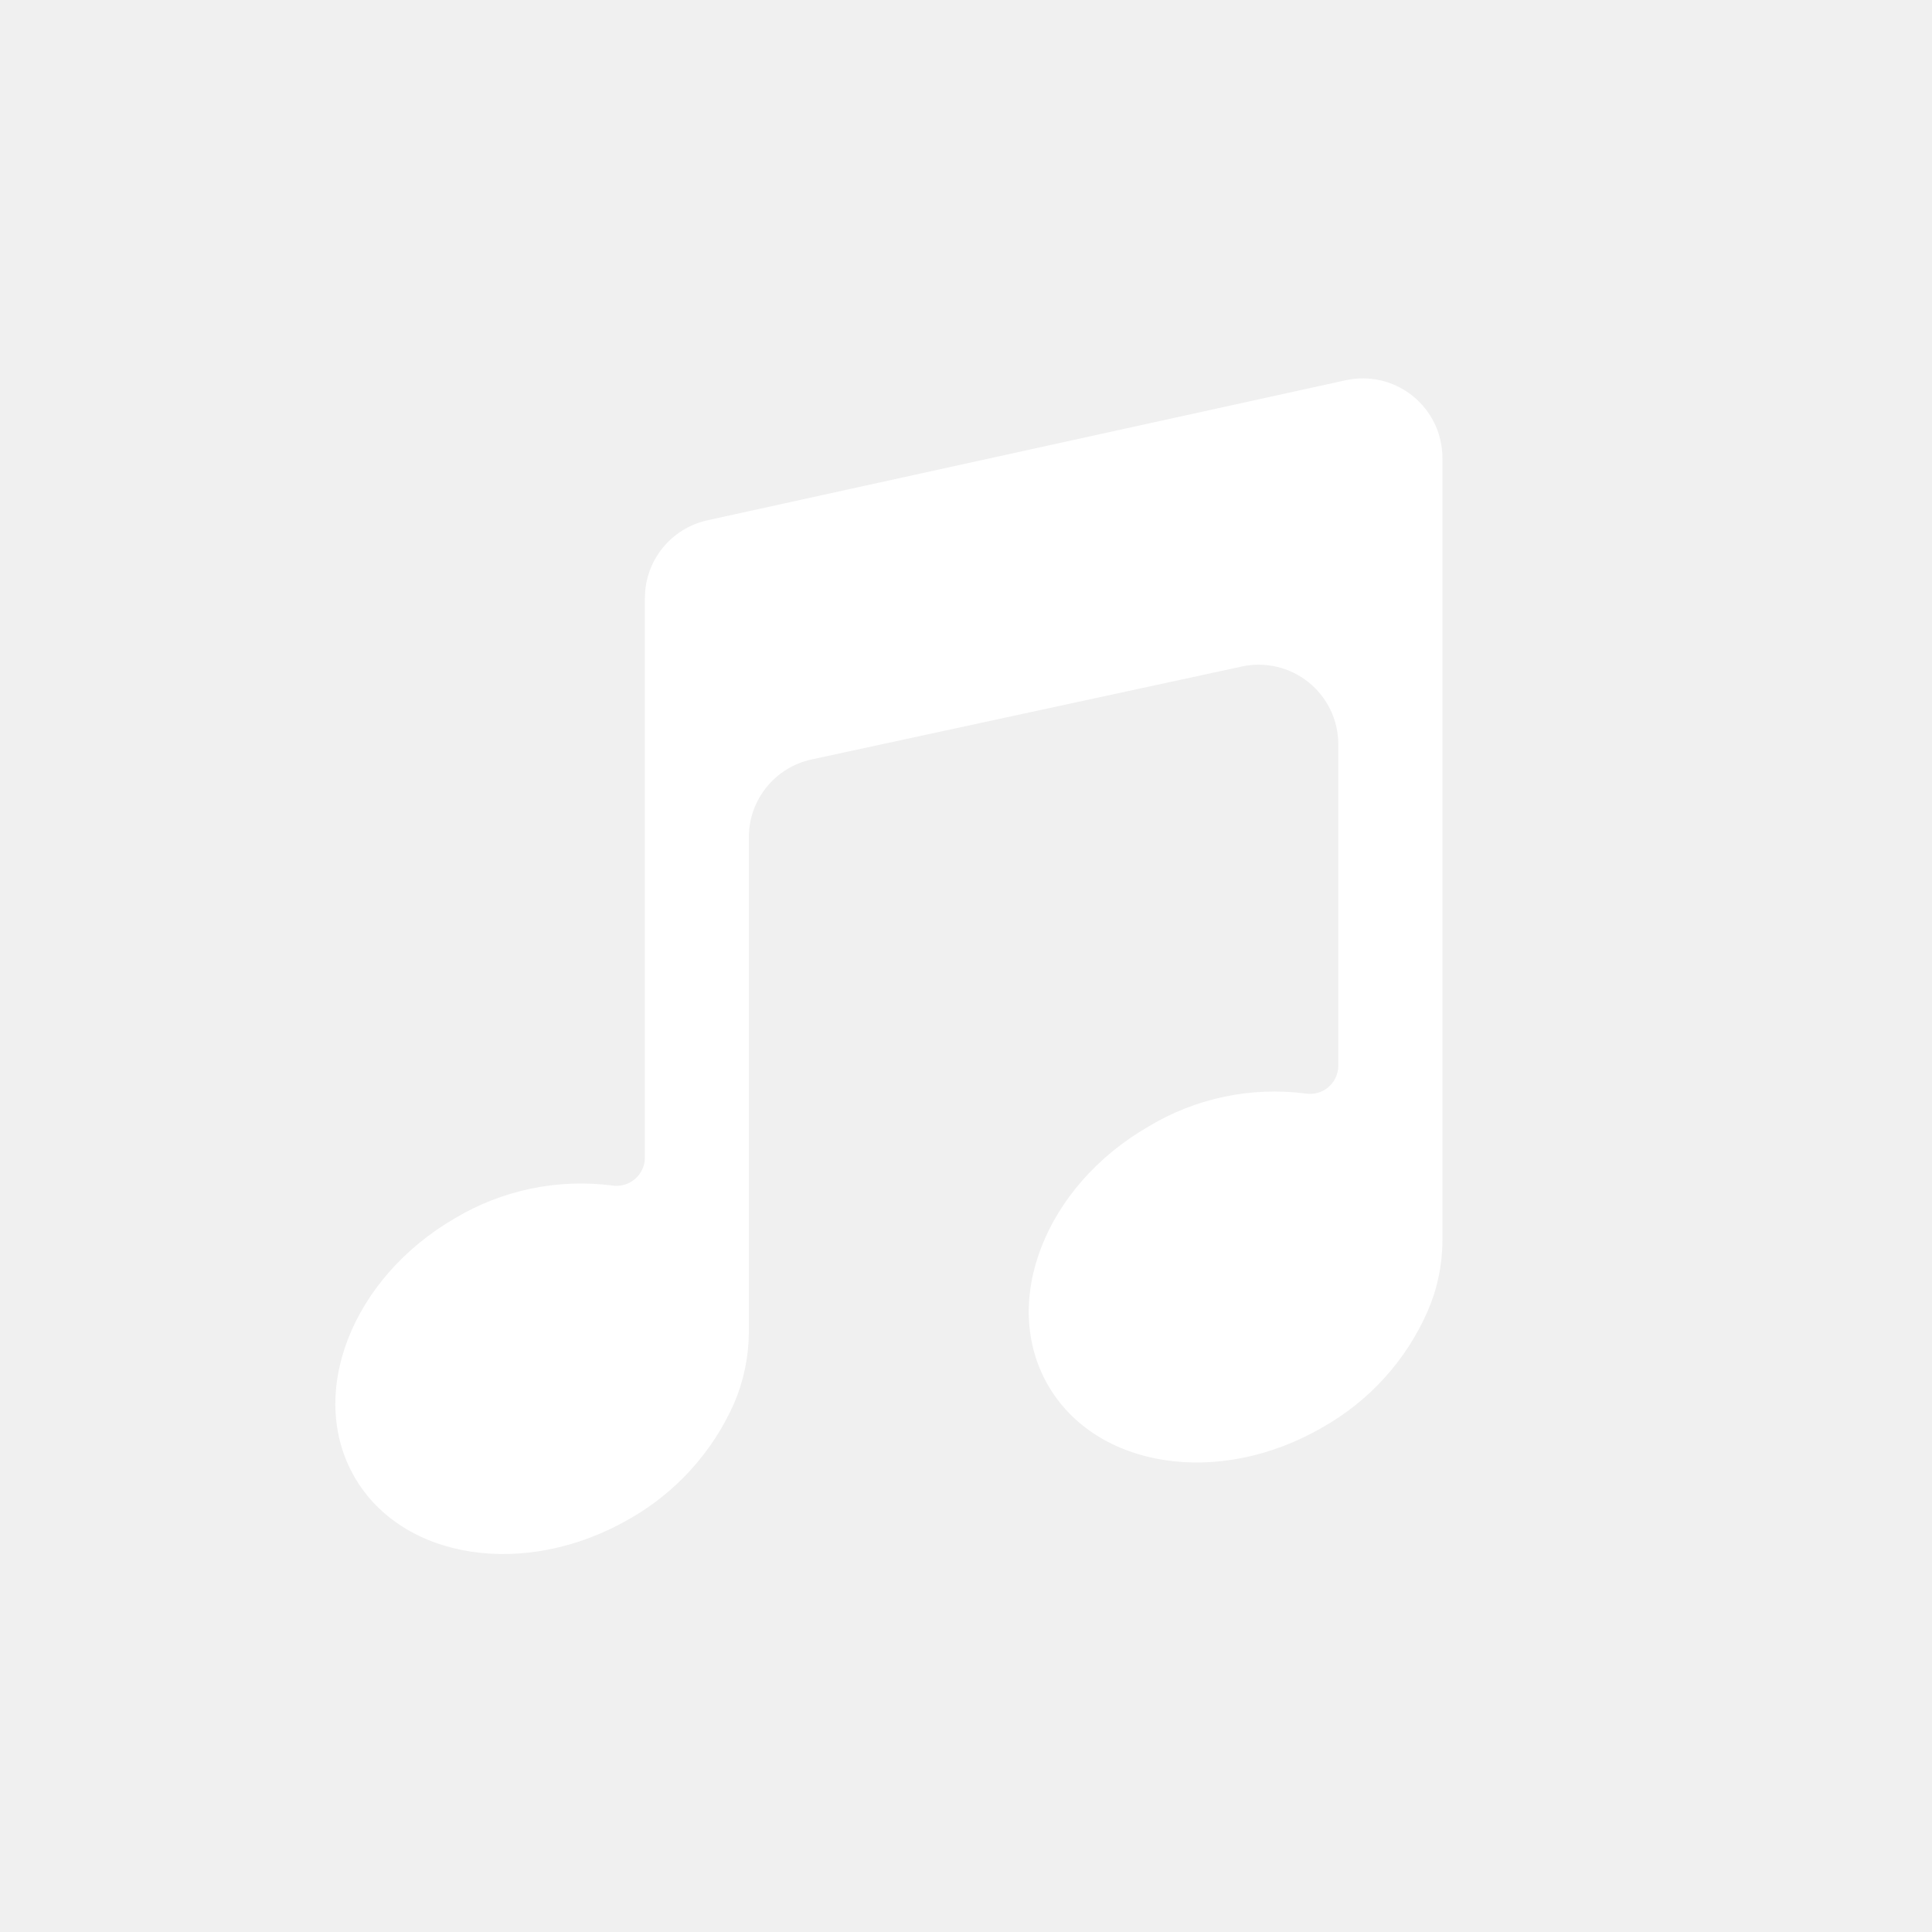
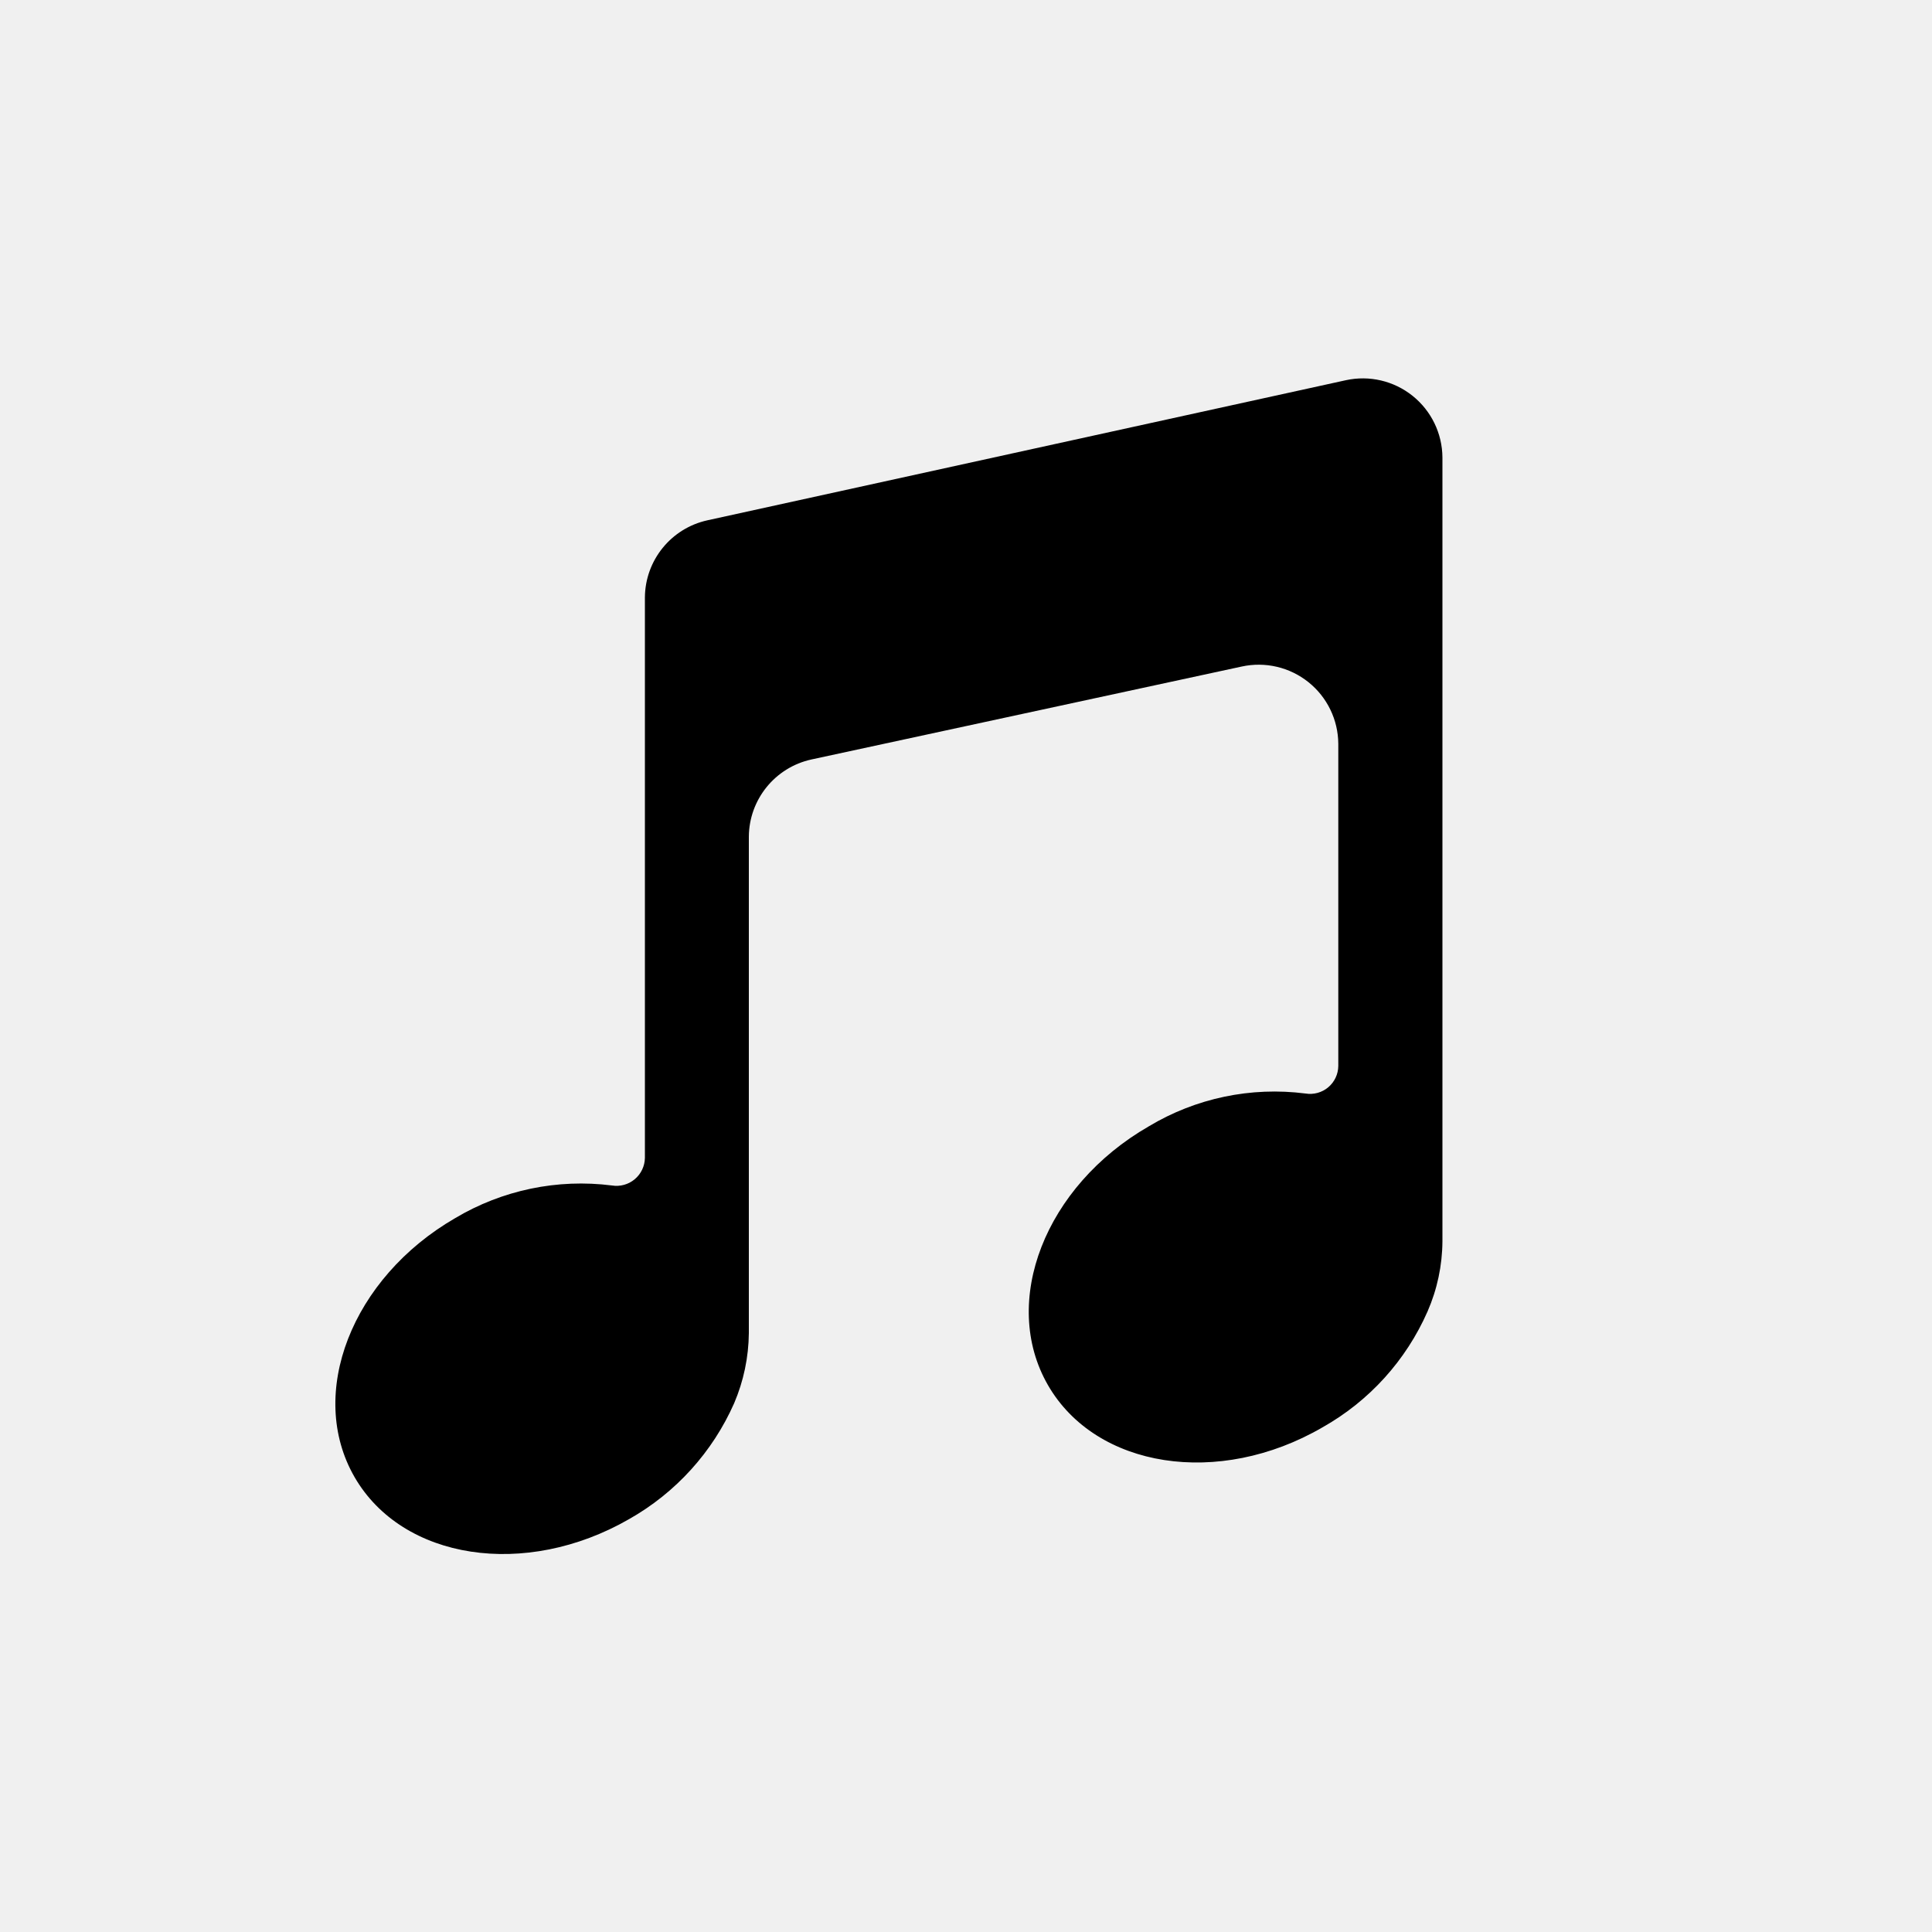
<svg xmlns="http://www.w3.org/2000/svg" id="Layer_1" data-name="Layer 1" viewBox="0 0 100 100">
  <defs>
-     <style>.cls-1{fill:#fff;}</style>
+     <style>.cls-1{fill:black;}</style>
  </defs>
  <path class="cls-1" d="M69.66,19.68a4.12,4.12,0,0,1,5,4V64.25a9.22,9.22,0,0,1-.77,3.63,12.78,12.78,0,0,1-5.44,6C63.08,77,56.72,76,54.24,71.69s-.15-10.3,5.22-13.39a12.63,12.63,0,0,1,8.11-1.7,1.46,1.46,0,0,0,1.7-1.43V38.5a4.12,4.12,0,0,0-5-4L42,39.31a4.12,4.12,0,0,0-3.24,4V69A9.48,9.48,0,0,1,38,72.63a12.86,12.86,0,0,1-5.44,6c-5.37,3.09-11.73,2.12-14.21-2.18s-.15-10.3,5.21-13.4a12.71,12.71,0,0,1,8.11-1.69,1.47,1.47,0,0,0,1.71-1.43v-29a4.12,4.12,0,0,1,3.24-4Z" />
</svg>
